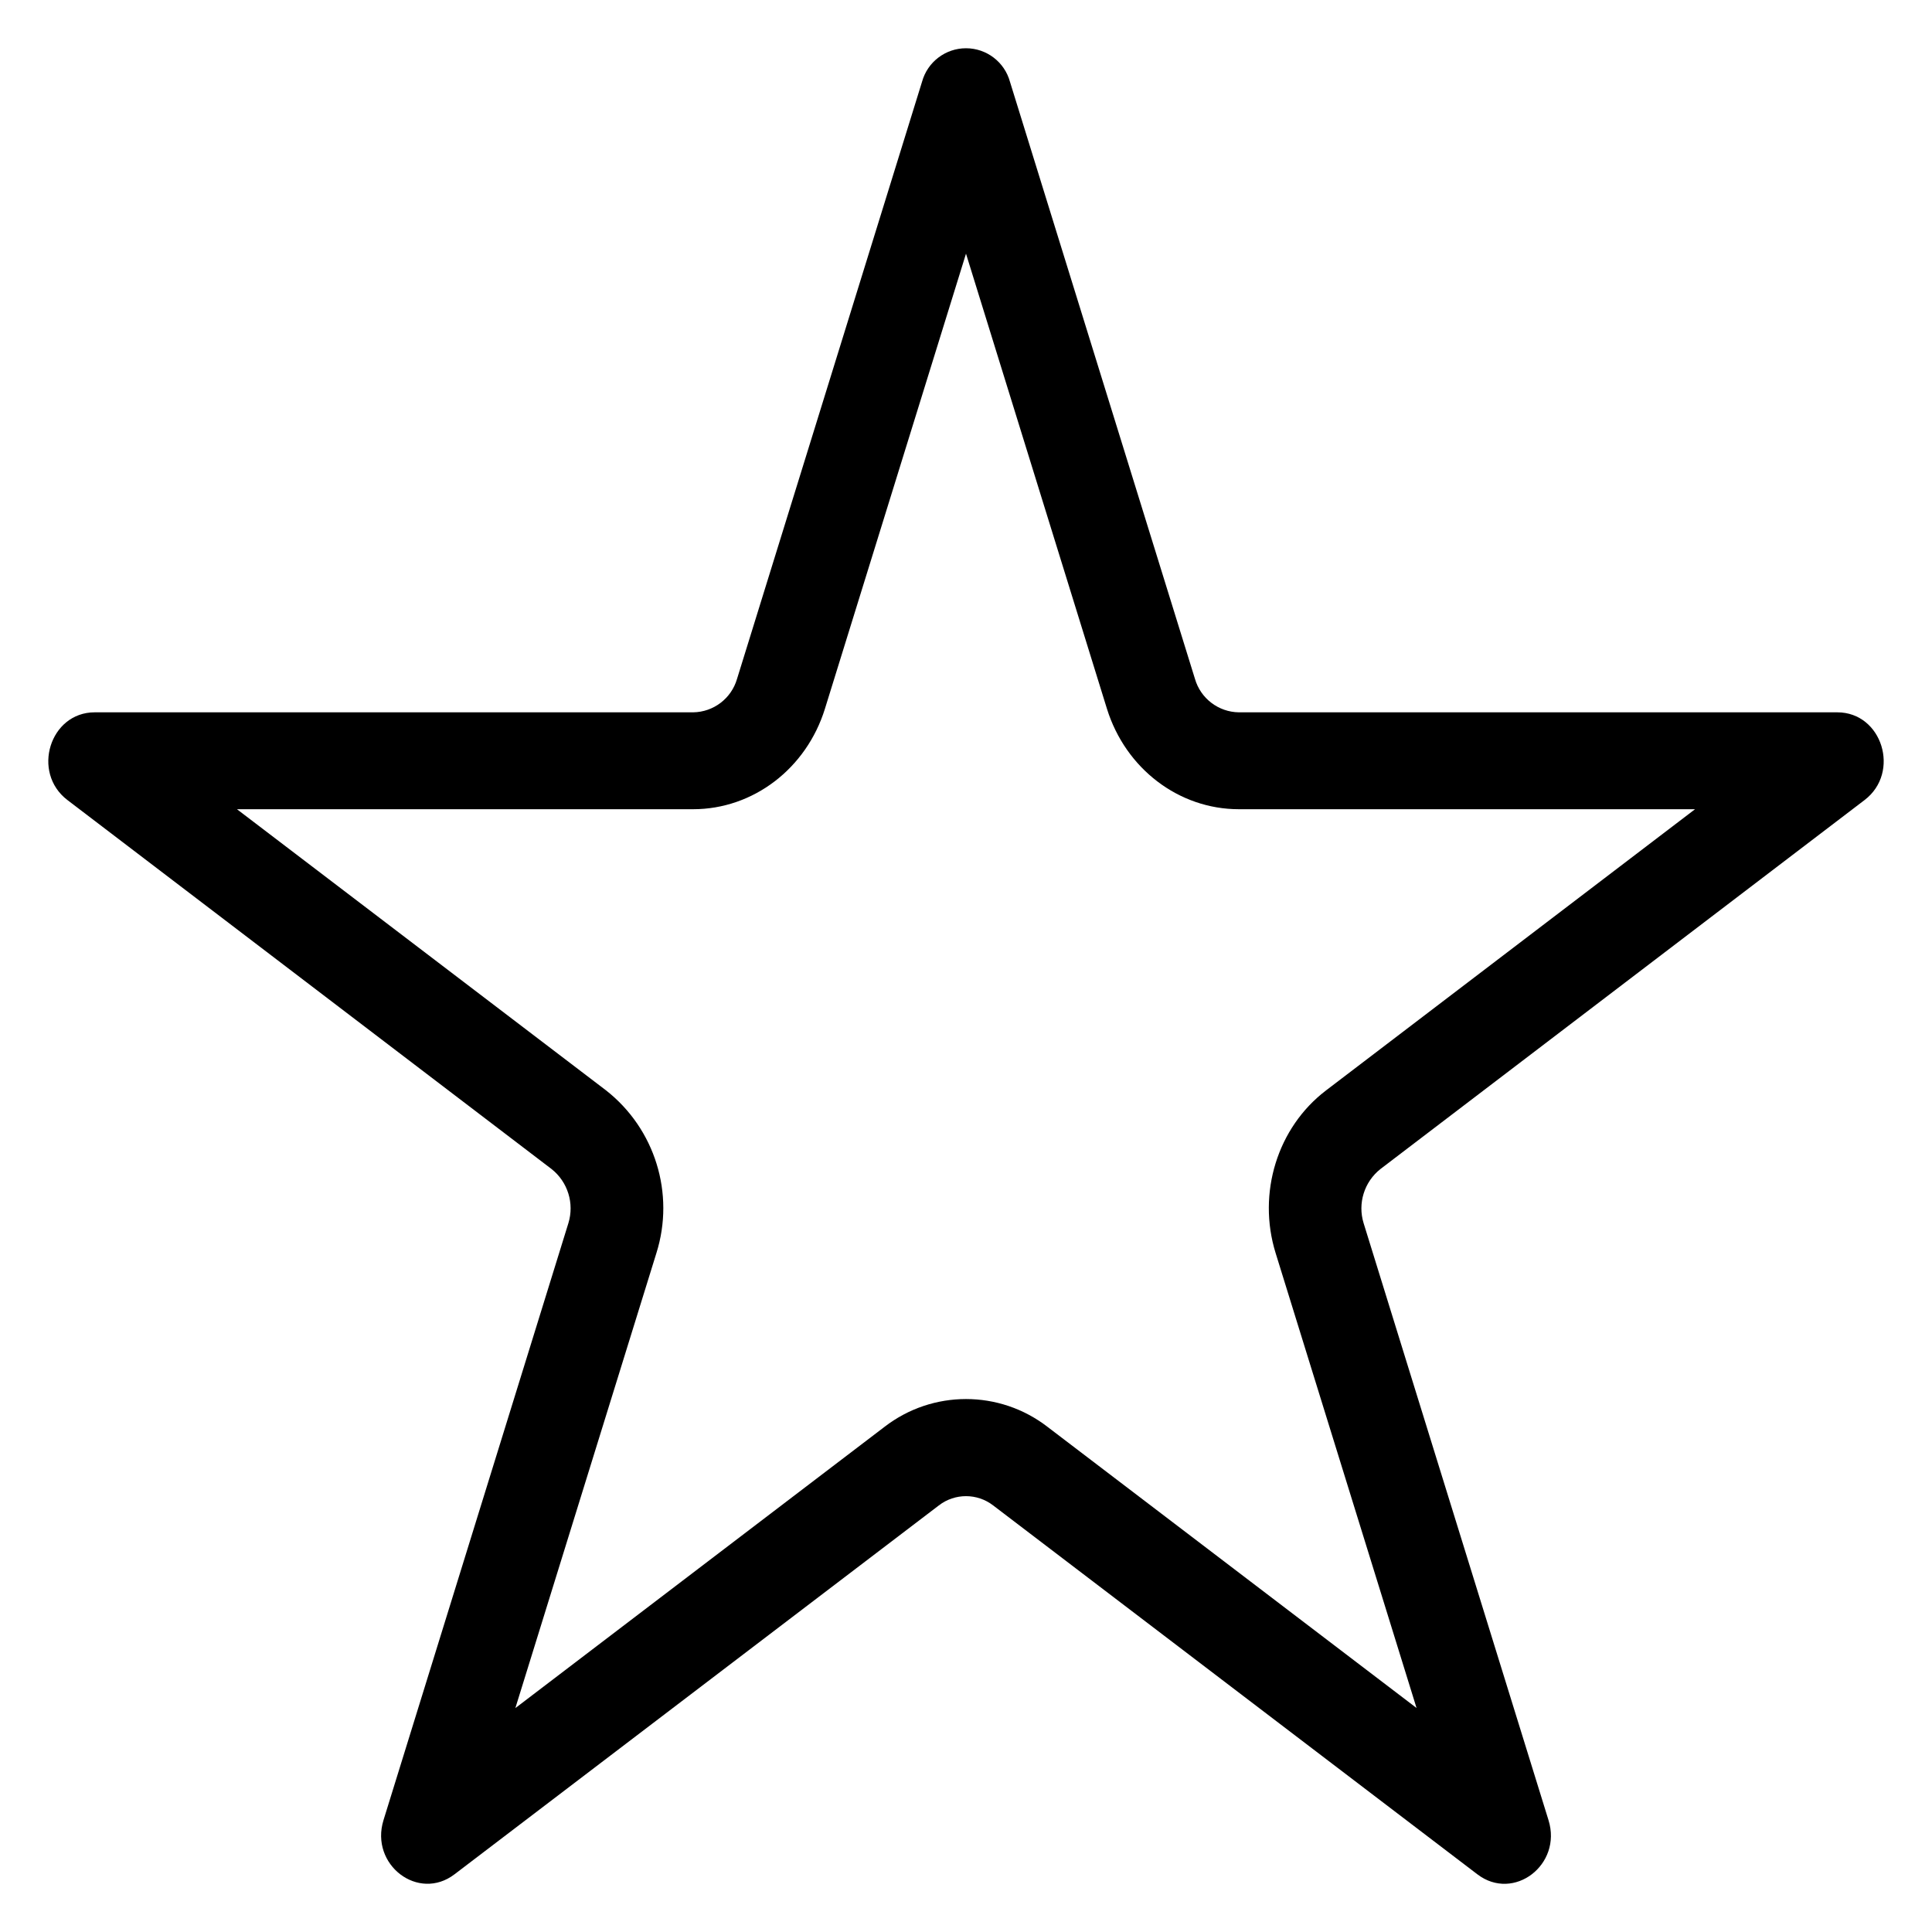
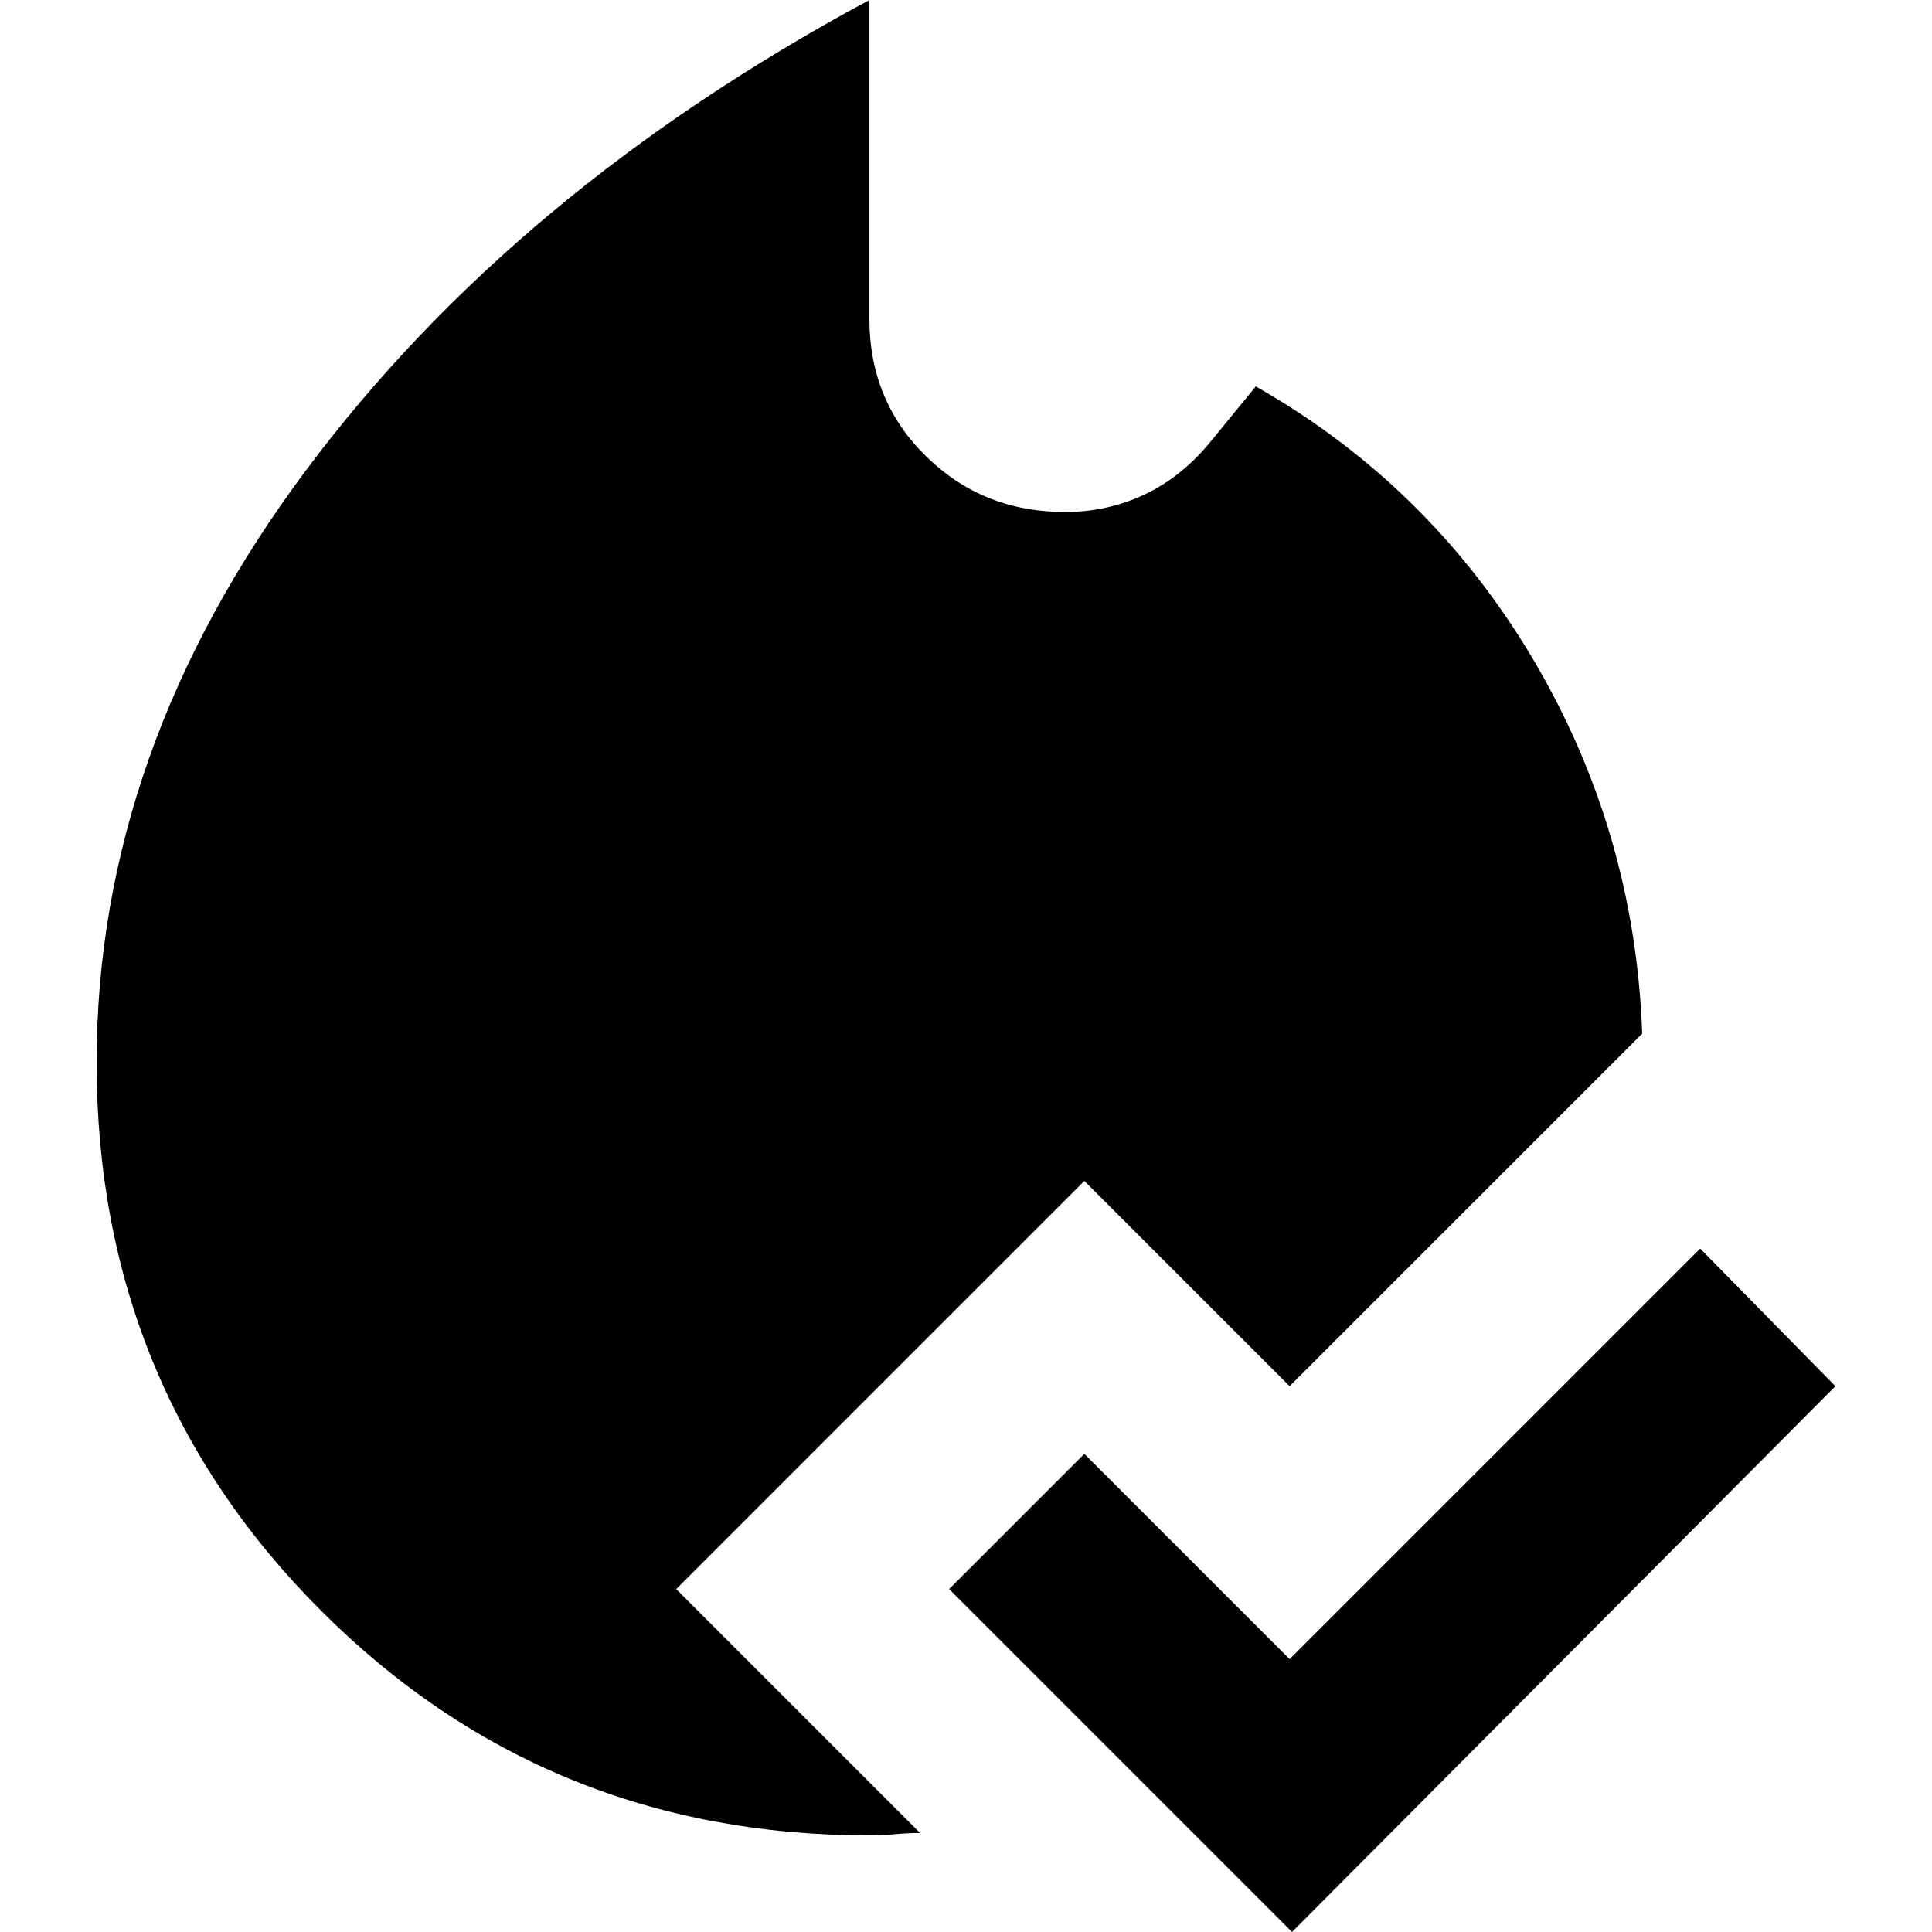
- <svg xmlns="http://www.w3.org/2000/svg" class="icon icon-accordion icon-star" viewBox="0 0 20 20">
-   <path fill-rule="evenodd" d="m10 2.626-1.46 4.71c-.192.62-.743 1.041-1.365 1.041H2.453l3.82 2.91a1.55 1.55 0 0 1 .522 1.685l-1.46 4.71 3.821-2.911a1.38 1.38 0 0 1 1.688 0l3.82 2.91-1.459-4.71c-.192-.62.019-1.3.522-1.683l3.82-2.911h-4.722c-.622 0-1.173-.42-1.366-1.04zm.455-1.78a.472.472 0 0 0-.91 0L7.63 7.027a.48.48 0 0 1-.455.347H.98c-.464 0-.657.622-.282.908l5.012 3.82a.52.52 0 0 1 .174.56l-1.914 6.18c-.143.462.361.847.736.56l5.013-3.818a.46.46 0 0 1 .562 0l5.013 3.819c.375.286.88-.099.736-.561l-1.914-6.18a.52.52 0 0 1 .174-.56l5.012-3.82c.375-.286.182-.908-.282-.908h-6.195a.48.48 0 0 1-.455-.347z" />
+ <svg xmlns="http://www.w3.org/2000/svg" class="icon icon-star" viewBox="-1 0 20 20" fill="none">
+   <path fill="currentColor" d="M12.35 17.175L16.6 12.925L18 14.35L12.375 20L8.825 16.45L10.225 15.05L12.35 17.175ZM0 11C0 8.85 0.721 6.808 2.163 4.875C3.604 2.942 5.55 1.317 8 0V3.3C8 3.867 8.196 4.342 8.588 4.725C8.979 5.108 9.458 5.3 10.025 5.3C10.325 5.3 10.604 5.237 10.863 5.112C11.121 4.987 11.35 4.8 11.55 4.55L12 4C13.2 4.683 14.154 5.621 14.863 6.812C15.571 8.004 15.95 9.3 16 10.7L12.35 14.35L10.225 12.225L6 16.45L8.525 18.975C8.442 18.975 8.354 18.979 8.262 18.988C8.171 18.996 8.083 19 8 19C5.767 19 3.875 18.225 2.325 16.675C0.775 15.125 0 13.233 0 11Z" />
</svg>
